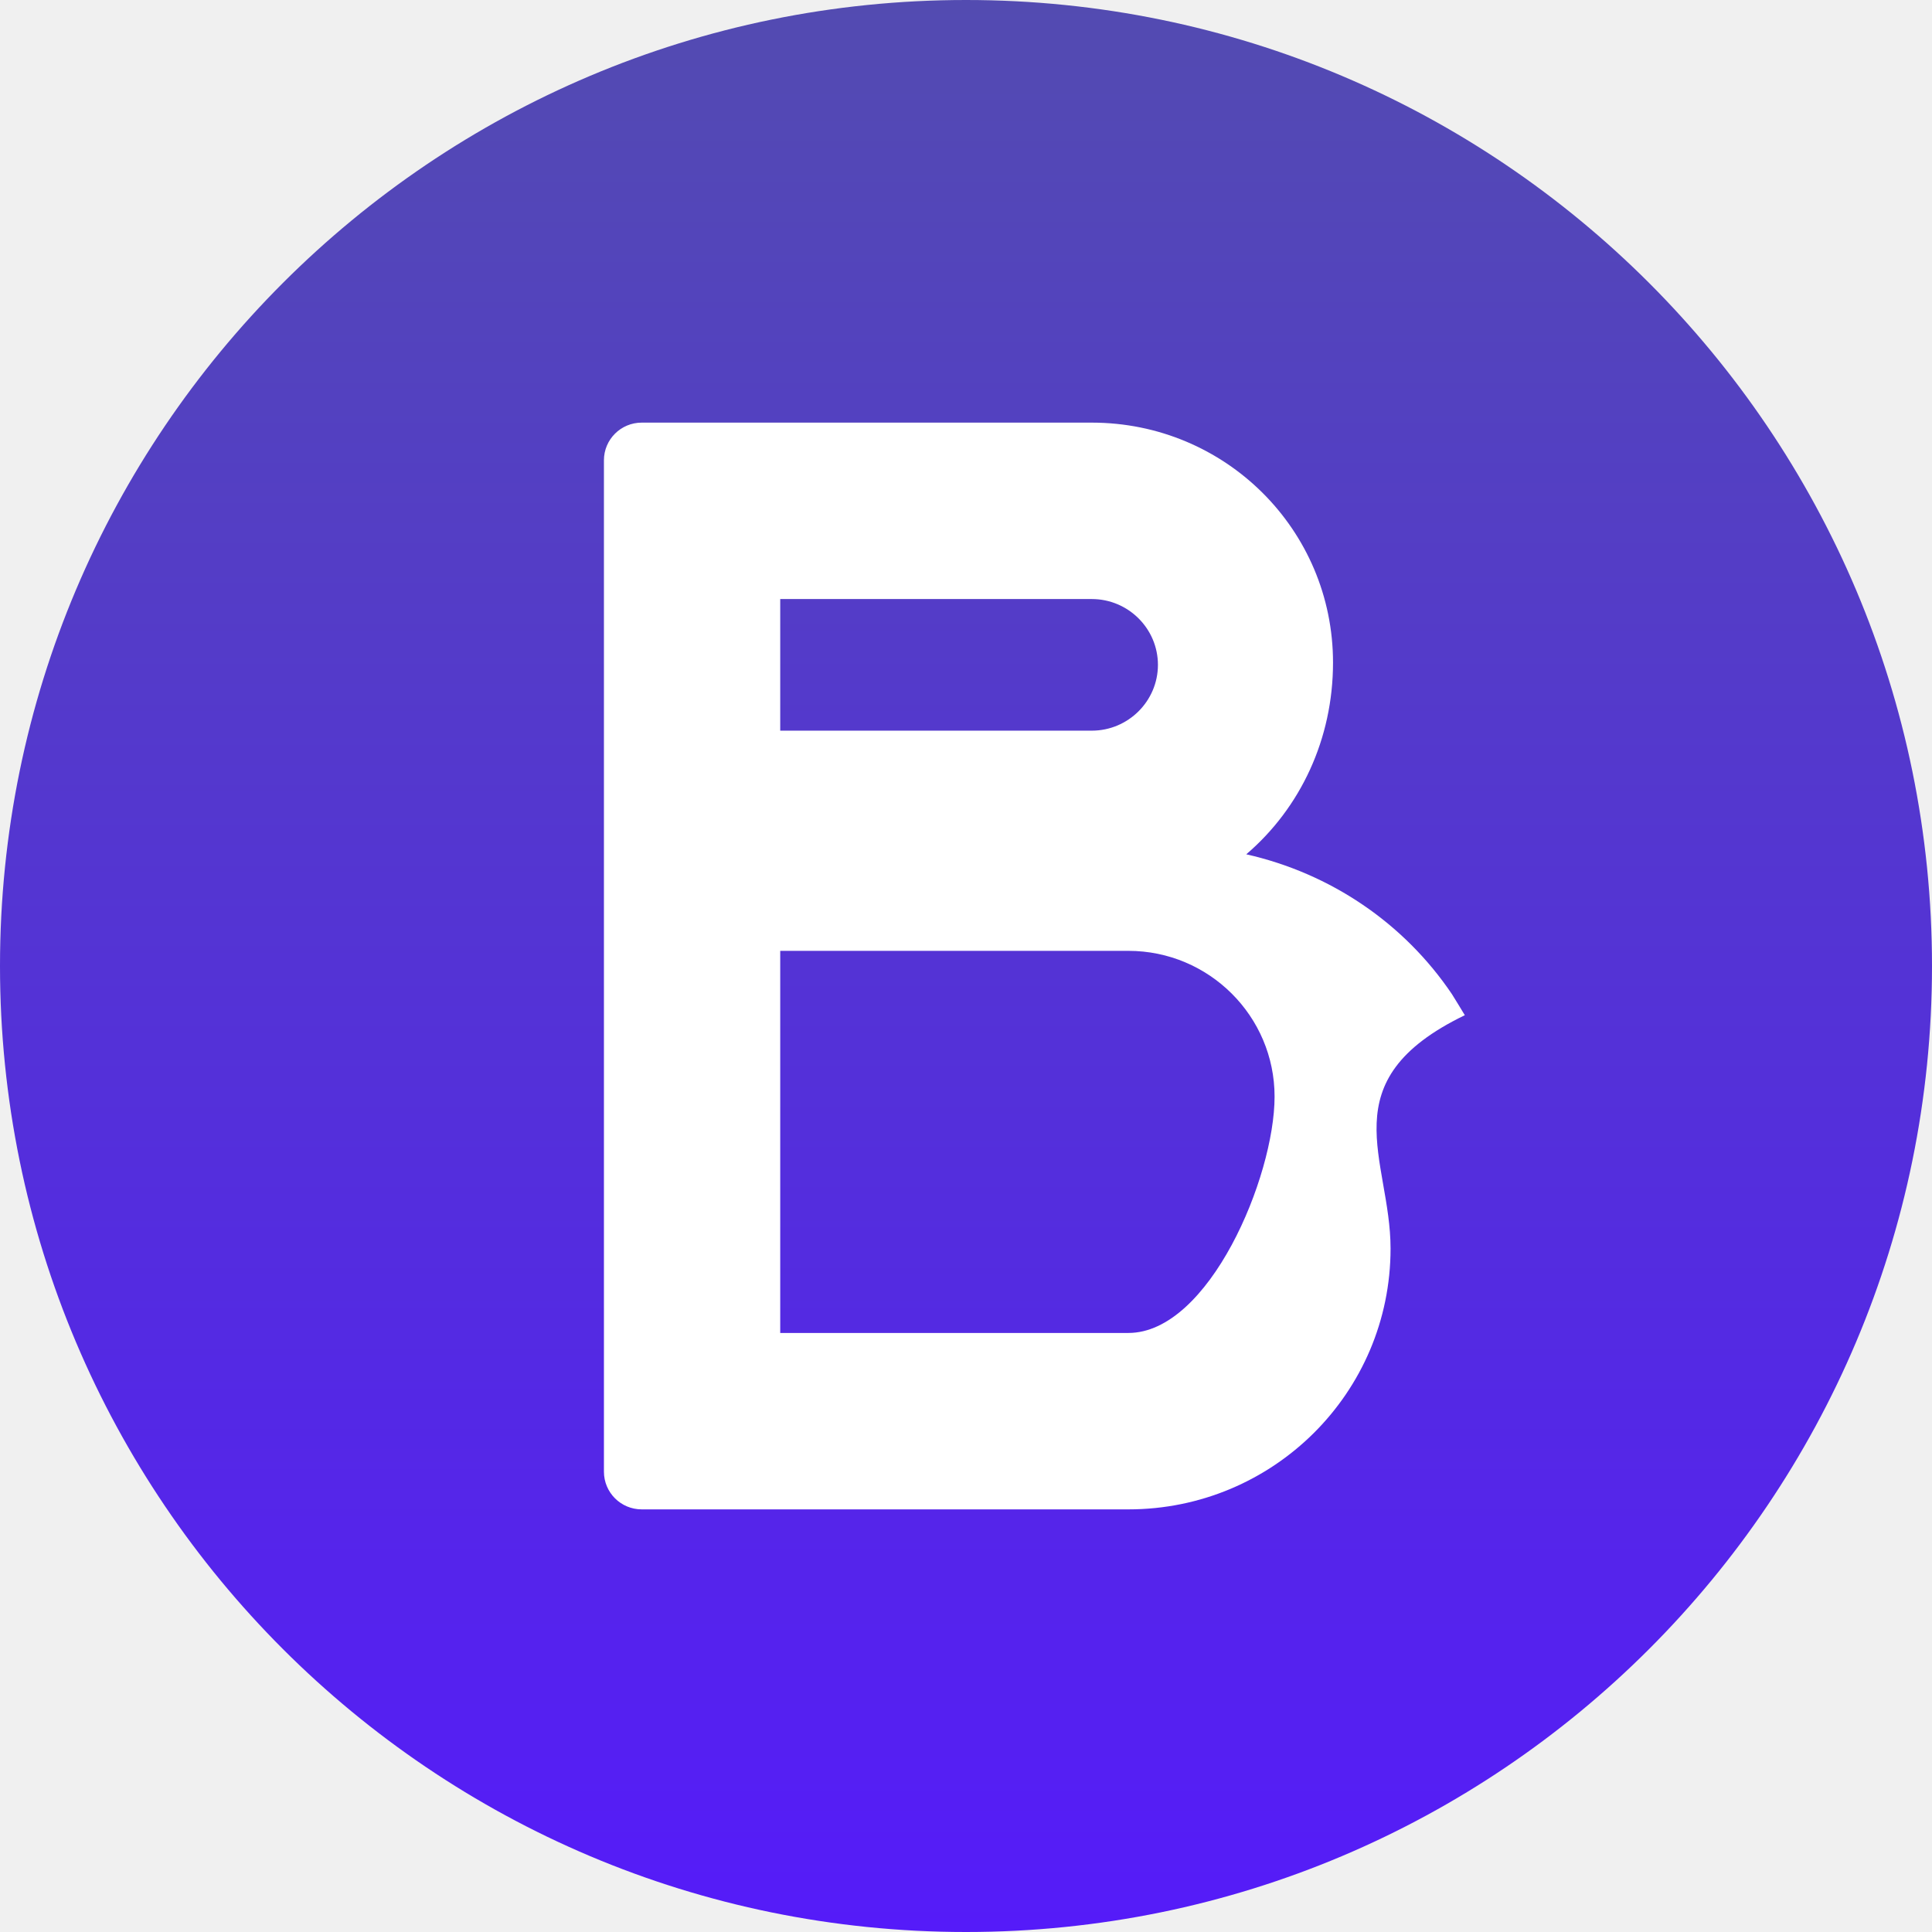
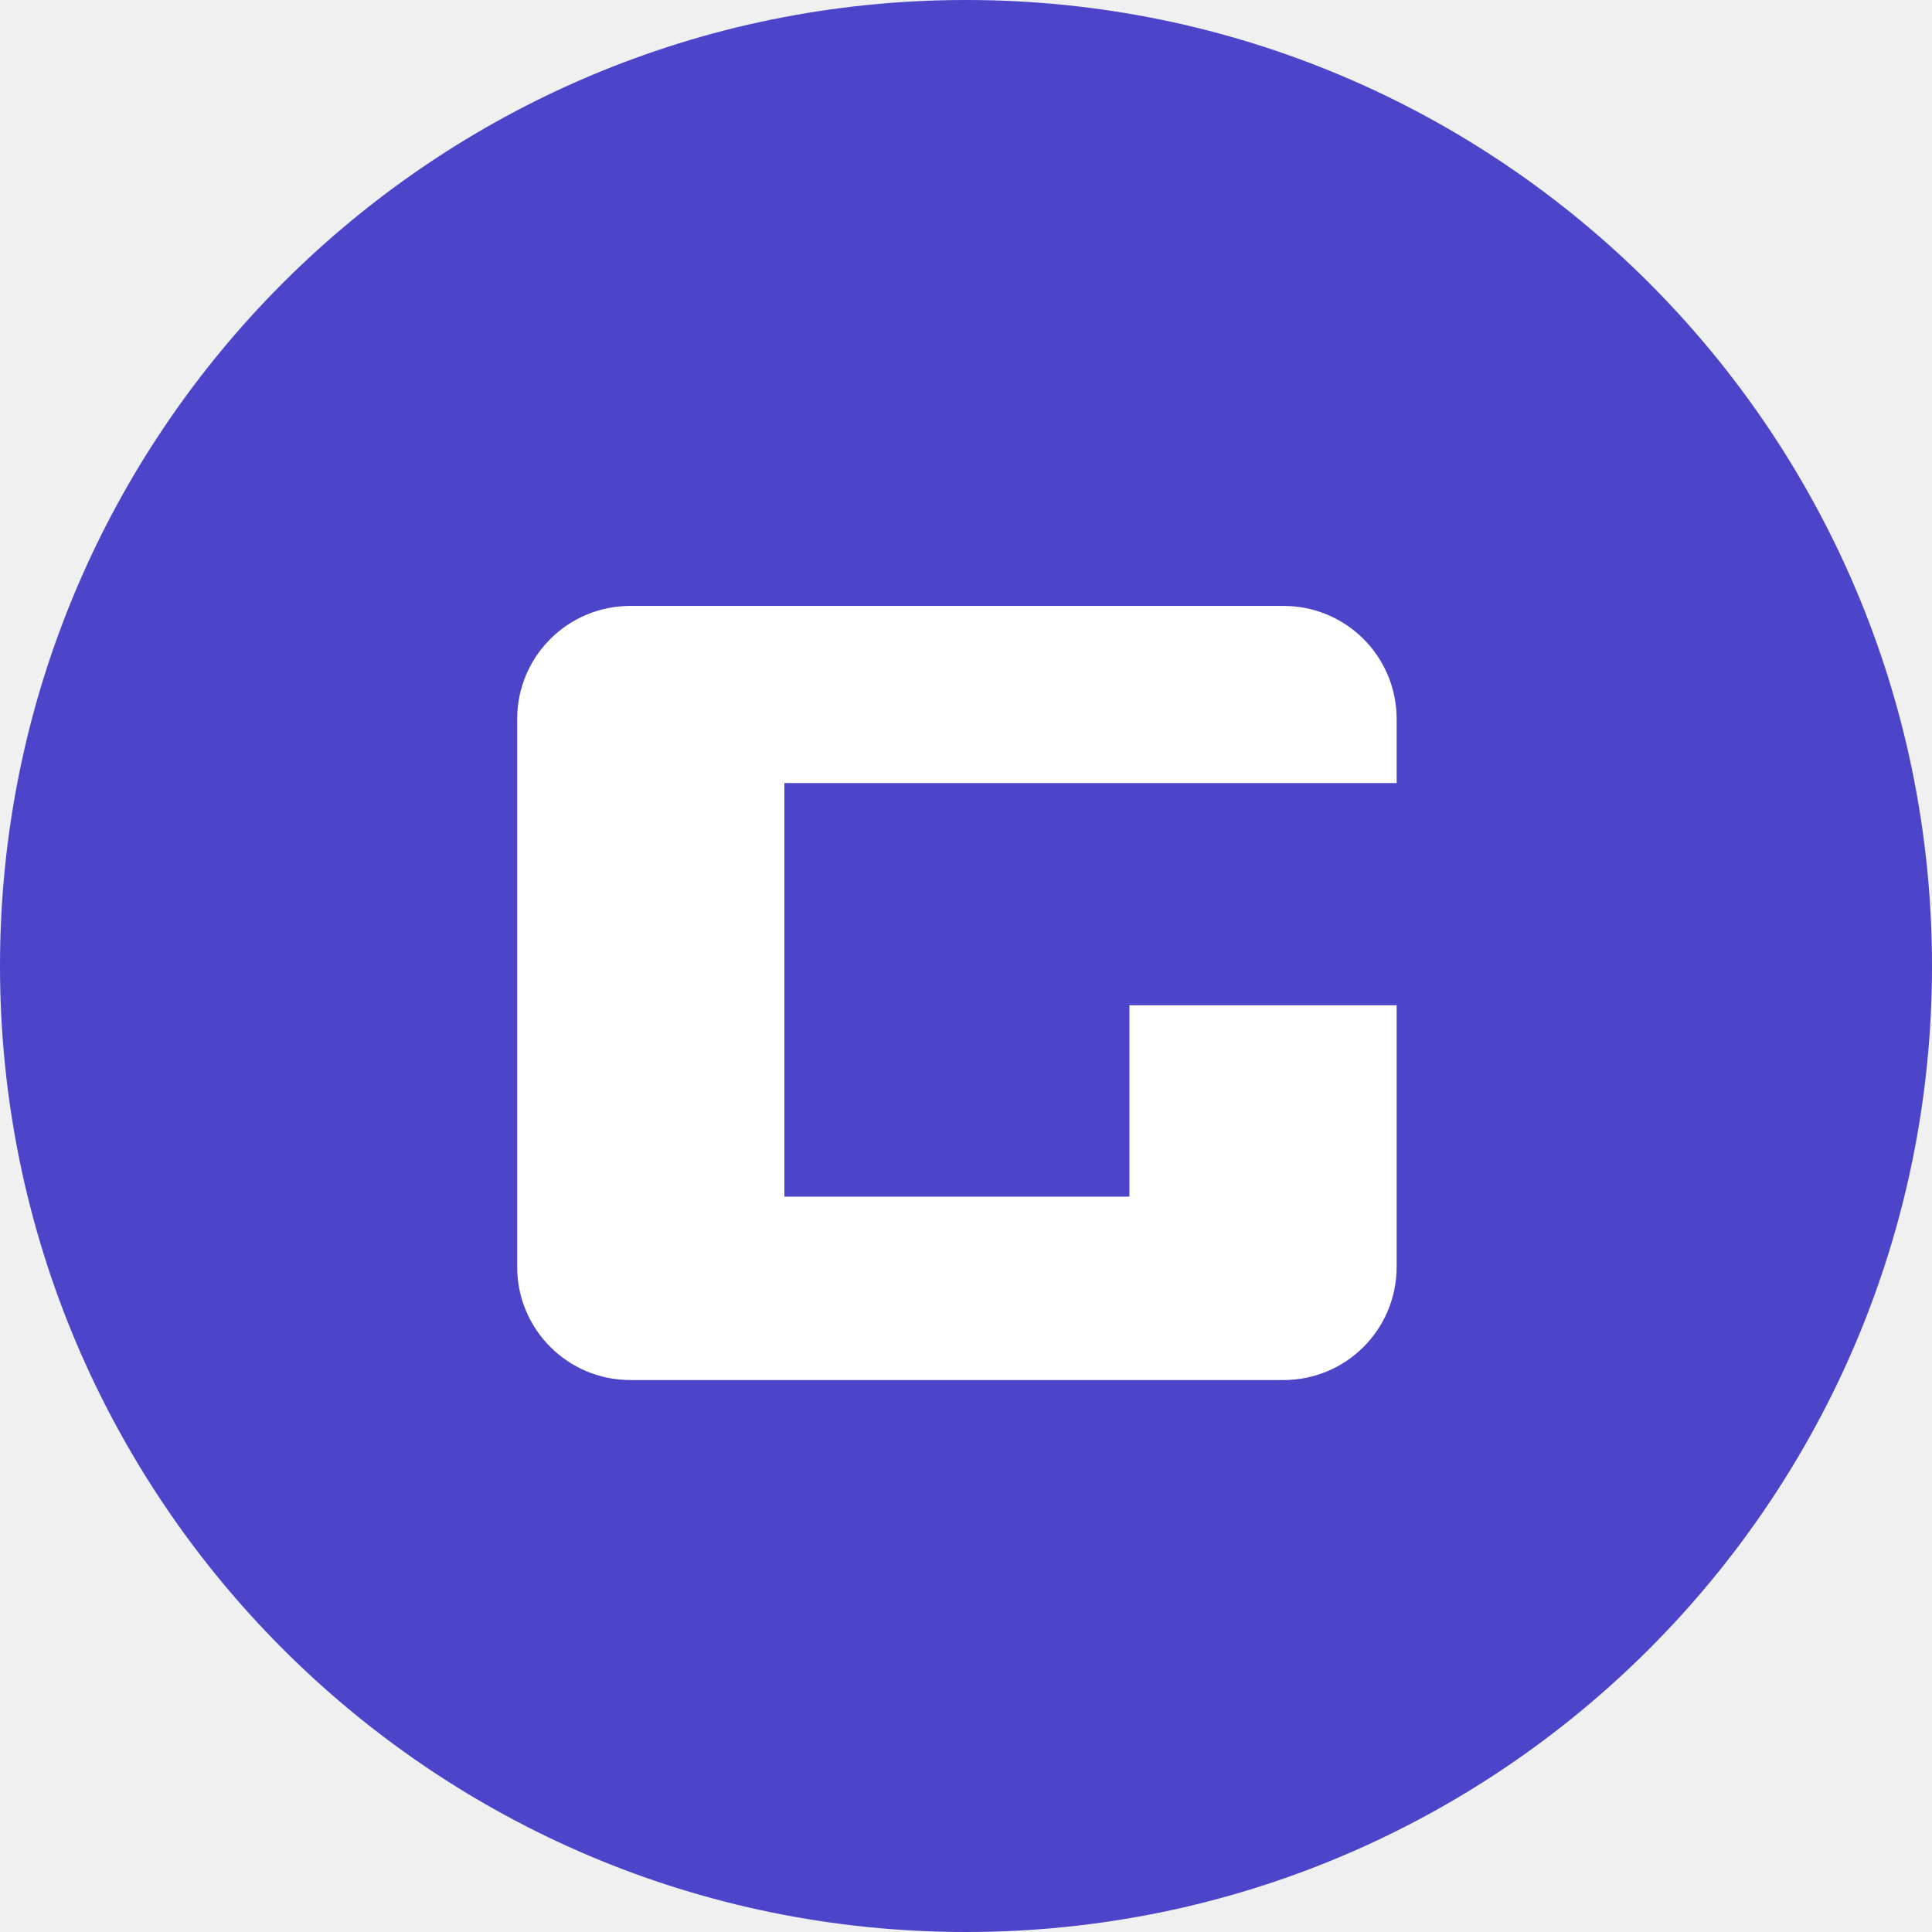
<svg xmlns="http://www.w3.org/2000/svg" width="32" height="32" viewBox="0 0 32 32" fill="none">
-   <path d="M16 0C7.163 0 0 7.163 0 16C0 24.837 7.163 32 16 32C24.837 32 32 24.837 32 16C32 7.163 24.837 0 16 0Z" fill="url(#paint0_linear_2358_15433)" />
-   <path d="M24.262 16.815C24.227 16.758 24.192 16.699 24.157 16.642C24.122 16.584 24.085 16.526 24.049 16.467C23.255 15.289 22.035 14.464 20.642 14.15C21.541 13.381 22.079 12.238 22.079 10.975C22.079 8.774 20.296 7 18.083 7H10.629C10.283 7 10.003 7.279 10.003 7.624V24.375C10.003 24.721 10.283 25 10.629 25H18.689C21.089 25 23.032 23.068 23.032 20.68C23.032 19.198 22.008 17.904 24.262 16.815ZM12.923 9.922H18.084C18.686 9.922 19.179 10.411 19.179 11.012C19.179 11.612 18.686 12.102 18.084 12.102H12.923V9.922ZM18.689 22.078H12.923V15.749H18.689C20.025 15.749 21.111 16.831 21.111 18.163C21.111 19.497 20.024 22.078 18.689 22.078Z" fill="white" />
-   <defs>
-     <linearGradient id="paint0_linear_2358_15433" x1="16" y1="0" x2="16" y2="32" gradientUnits="userSpaceOnUse">
-       <stop stop-color="#534BB1" />
-       <stop offset="1" stop-color="#551BF9" />
-     </linearGradient>
-   </defs>
+   <path d="M16 32C24.837 32 32 24.837 32 16C32 7.163 24.837 0 16 0C7.163 0 0 7.163 0 16C0 24.837 7.163 32 16 32Z" fill="#4C44C9" />
+   <path d="M23.133 13.764V11.911C23.133 10.873 22.296 10.036 21.258 10.036H10.441C9.404 10.036 8.566 10.873 8.566 11.911V20.982C8.566 22.02 9.404 22.858 10.441 22.858H21.258C22.296 22.858 23.133 22.02 23.133 20.982V16.65H18.707V19.82H12.992V12.97H23.133V13.764Z" fill="white" />
</svg>
